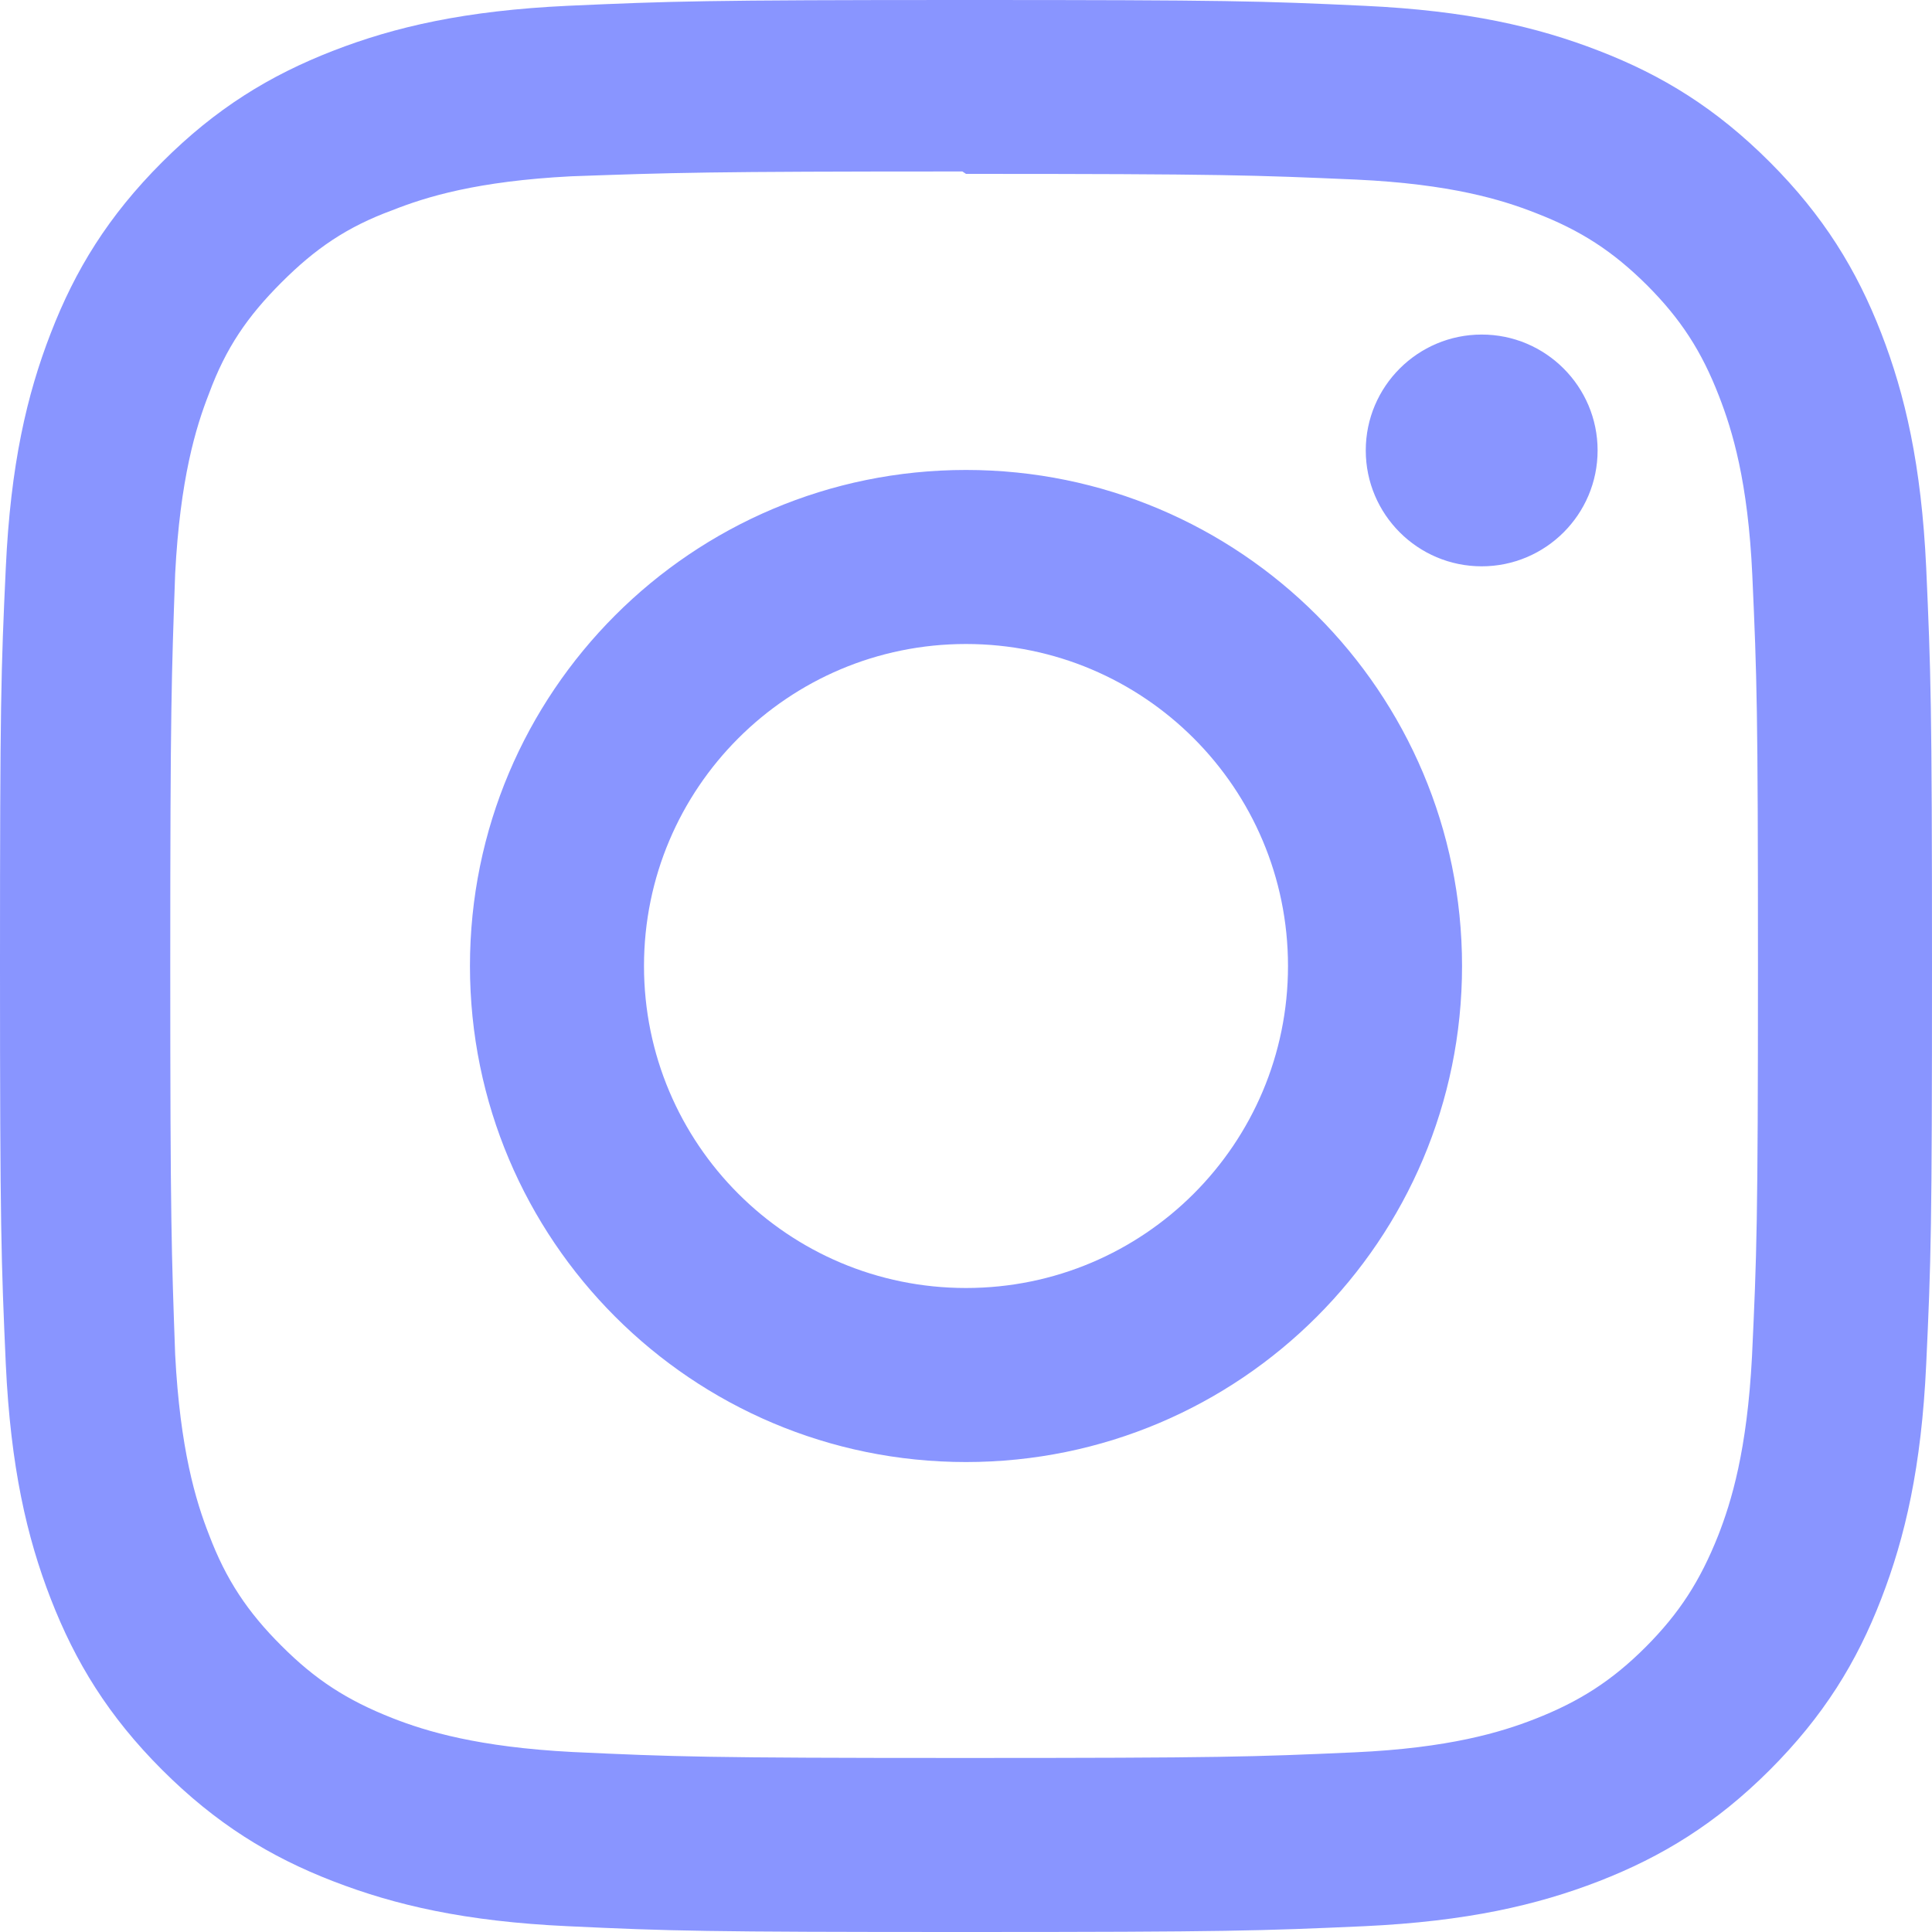
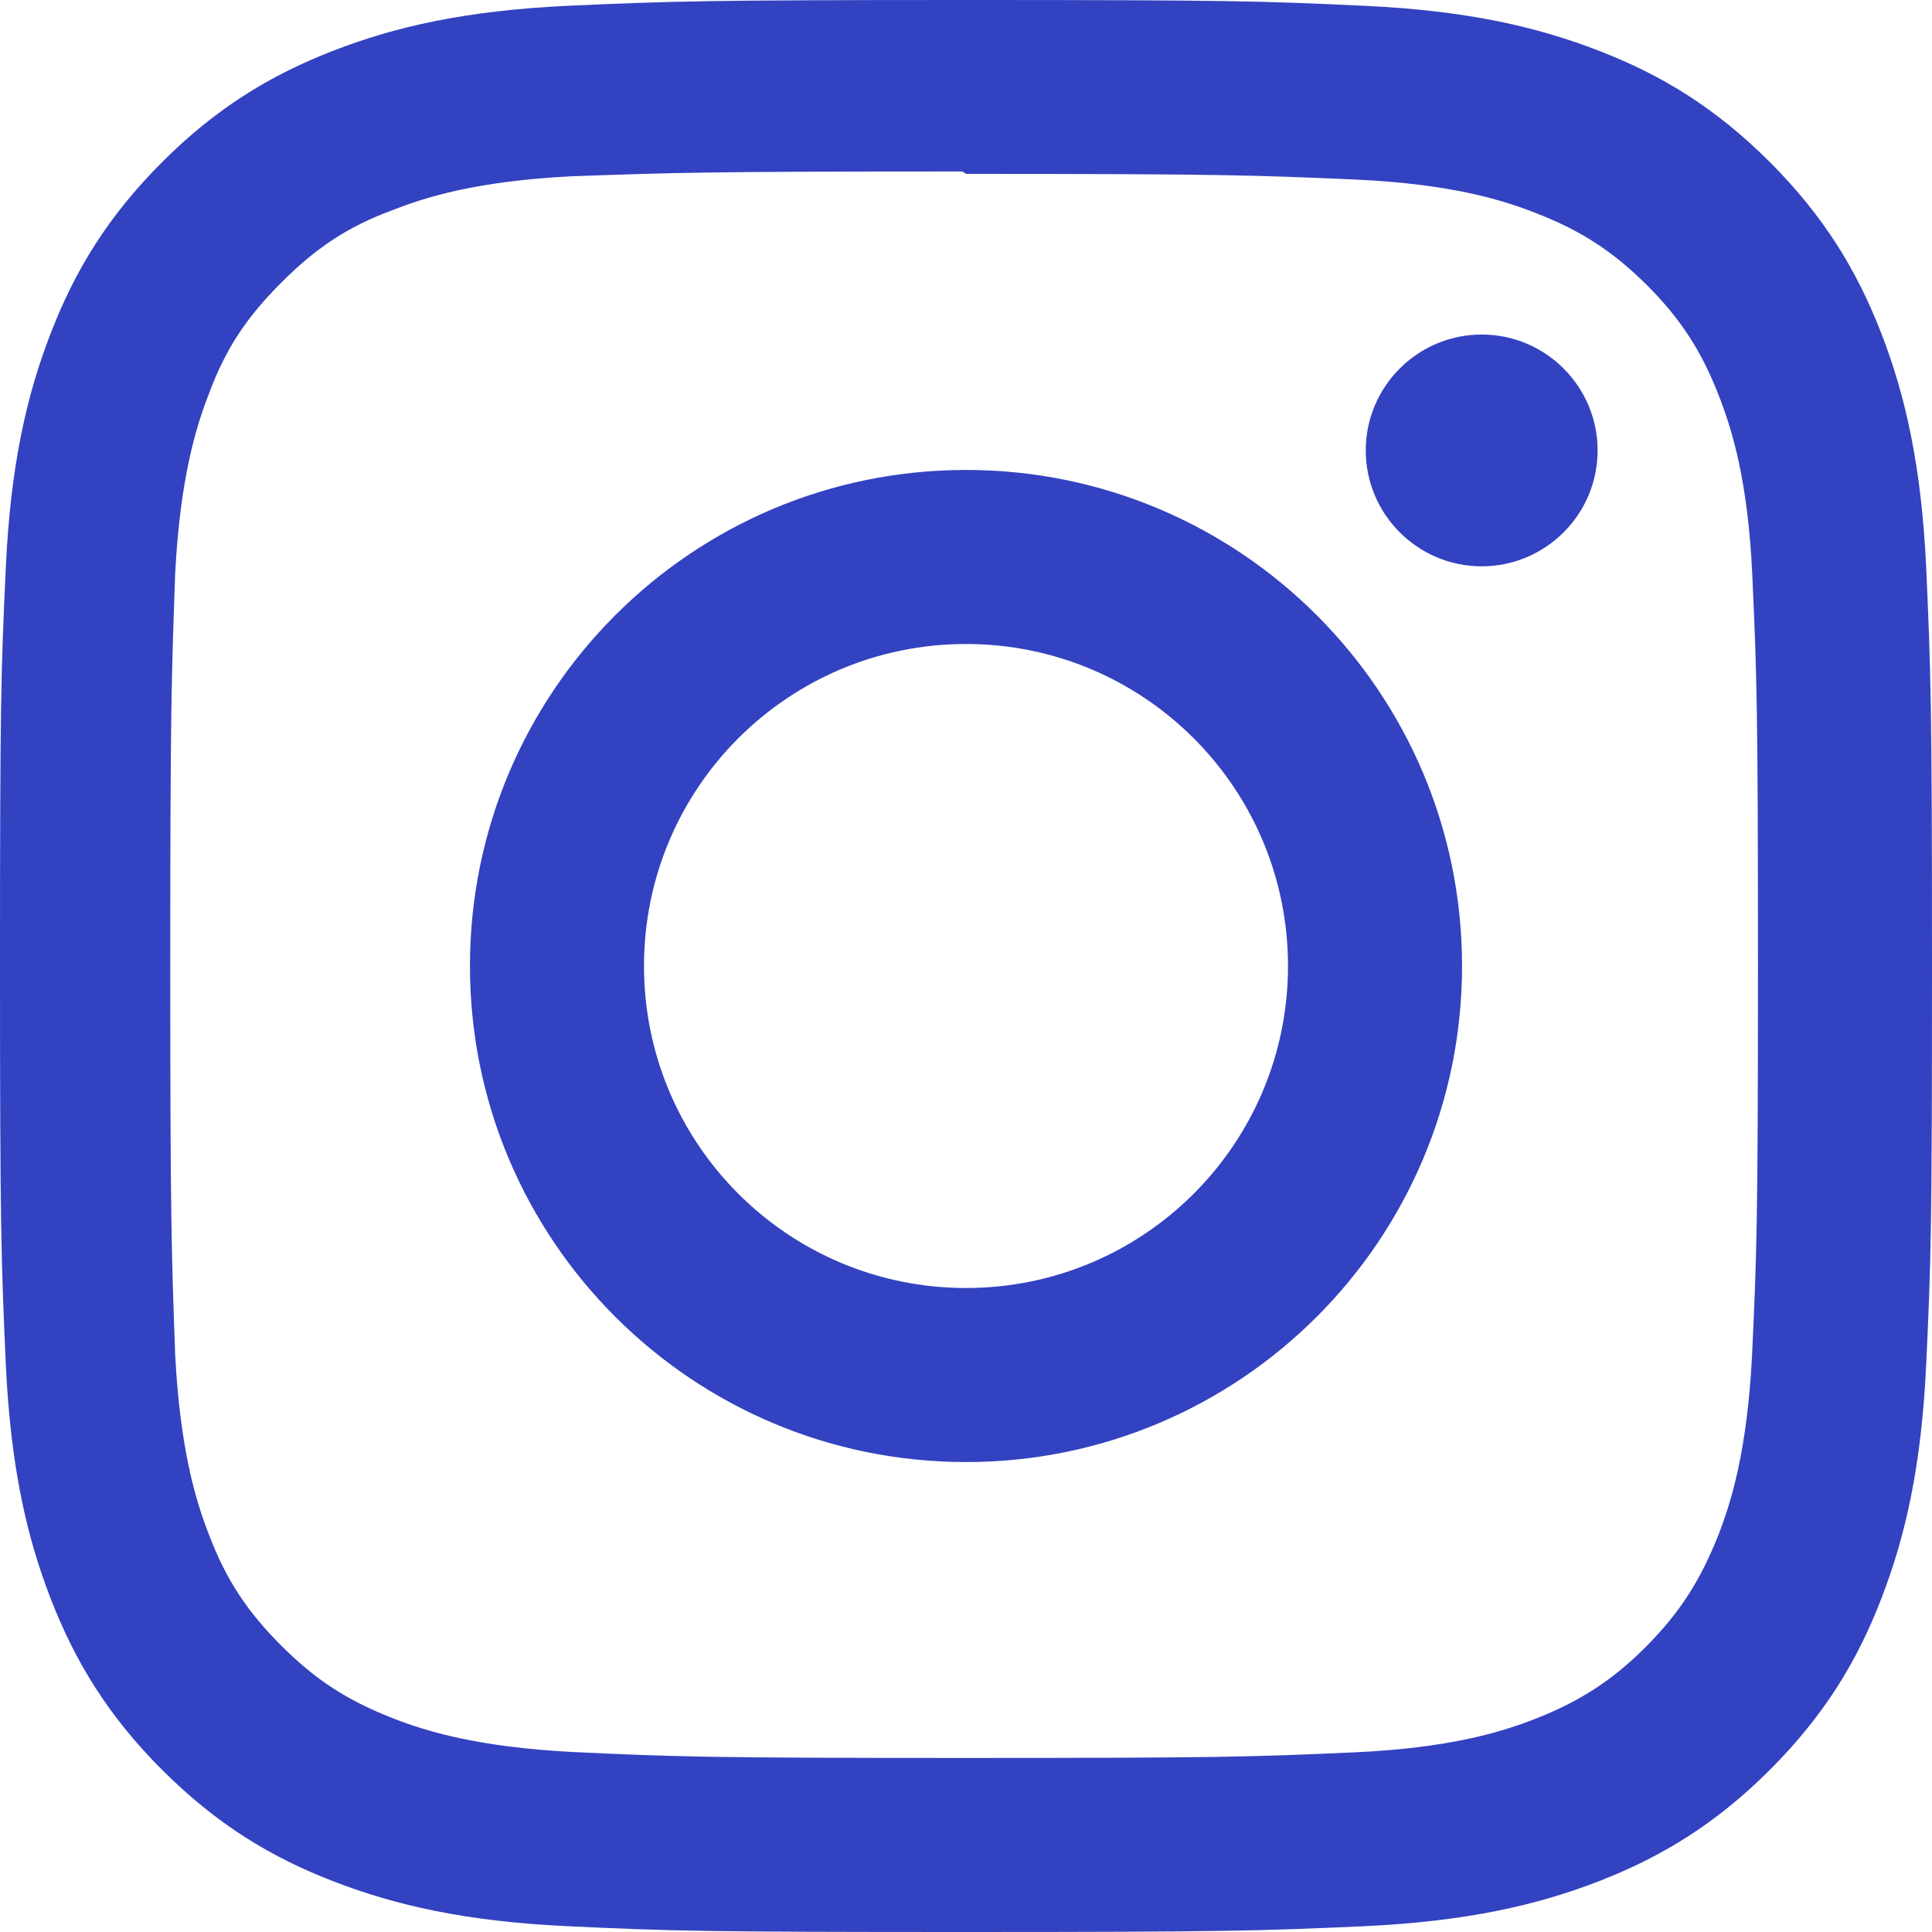
<svg xmlns="http://www.w3.org/2000/svg" viewBox="0 0 24 24" preserveAspectRatio="xMidYMid meet">
-   <path fill="#8995ff" d="M12 0C8.74 0 8.333.015 7.053.072 5.775.132 4.905.333 4.14.63c-.789.306-1.459.717-2.126 1.384S.935 3.35.63 4.14C.333 4.905.131 5.775.072 7.053.012 8.333 0 8.74 0 12s.015 3.667.072 4.947c.06 1.277.261 2.148.558 2.913.306.788.717 1.459 1.384 2.126.667.666 1.336 1.079 2.126 1.384.766.296 1.636.499 2.913.558C8.333 23.988 8.74 24 12 24s3.667-.015 4.947-.072c1.277-.06 2.148-.262 2.913-.558.788-.306 1.459-.718 2.126-1.384.666-.667 1.079-1.335 1.384-2.126.296-.765.499-1.636.558-2.913.06-1.28.072-1.687.072-4.947s-.015-3.667-.072-4.947c-.06-1.277-.262-2.149-.558-2.913-.306-.789-.718-1.459-1.384-2.126C21.319 1.347 20.651.935 19.86.63c-.765-.297-1.636-.499-2.913-.558C15.667.012 15.26 0 12 0zm0 2.16c3.203 0 3.585.016 4.85.071 1.17.055 1.805.249 2.227.415.562.217.96.477 1.382.896.419.42.679.819.896 1.381.164.422.36 1.057.413 2.227.057 1.266.07 1.646.07 4.85s-.015 3.585-.074 4.85c-.061 1.17-.256 1.805-.421 2.227-.224.562-.479.96-.899 1.382-.419.419-.824.679-1.38.896-.42.164-1.065.36-2.235.413-1.274.057-1.649.07-4.859.07-3.211 0-3.586-.015-4.859-.074-1.171-.061-1.816-.256-2.236-.421-.569-.224-.96-.479-1.379-.899-.421-.419-.69-.824-.9-1.38-.165-.42-.359-1.065-.42-2.235-.045-1.26-.061-1.649-.061-4.844 0-3.196.016-3.586.061-4.861.061-1.17.255-1.814.42-2.234.21-.57.479-.96.9-1.381.419-.419.81-.689 1.379-.898.42-.166 1.051-.361 2.221-.421 1.275-.045 1.65-.06 4.859-.06l.045.03zm0 3.678c-3.405 0-6.162 2.76-6.162 6.162 0 3.405 2.76 6.162 6.162 6.162 3.405 0 6.162-2.76 6.162-6.162 0-3.405-2.76-6.162-6.162-6.162zM12 16c-2.21 0-4-1.79-4-4s1.79-4 4-4 4 1.79 4 4-1.79 4-4 4zm7.846-10.405c0 .795-.646 1.44-1.44 1.44-.795 0-1.44-.646-1.44-1.44 0-.794.646-1.439 1.44-1.439.793-.001 1.44.645 1.44 1.439z" />
+   <path fill="#3342c0" d="M12 0C8.74 0 8.333.015 7.053.072 5.775.132 4.905.333 4.14.63c-.789.306-1.459.717-2.126 1.384S.935 3.35.63 4.14C.333 4.905.131 5.775.072 7.053.012 8.333 0 8.74 0 12s.015 3.667.072 4.947c.06 1.277.261 2.148.558 2.913.306.788.717 1.459 1.384 2.126.667.666 1.336 1.079 2.126 1.384.766.296 1.636.499 2.913.558C8.333 23.988 8.74 24 12 24s3.667-.015 4.947-.072c1.277-.06 2.148-.262 2.913-.558.788-.306 1.459-.718 2.126-1.384.666-.667 1.079-1.335 1.384-2.126.296-.765.499-1.636.558-2.913.06-1.28.072-1.687.072-4.947s-.015-3.667-.072-4.947c-.06-1.277-.262-2.149-.558-2.913-.306-.789-.718-1.459-1.384-2.126C21.319 1.347 20.651.935 19.86.63c-.765-.297-1.636-.499-2.913-.558C15.667.012 15.26 0 12 0zm0 2.16c3.203 0 3.585.016 4.85.071 1.17.055 1.805.249 2.227.415.562.217.96.477 1.382.896.419.42.679.819.896 1.381.164.422.36 1.057.413 2.227.057 1.266.07 1.646.07 4.85s-.015 3.585-.074 4.85c-.061 1.17-.256 1.805-.421 2.227-.224.562-.479.96-.899 1.382-.419.419-.824.679-1.38.896-.42.164-1.065.36-2.235.413-1.274.057-1.649.07-4.859.07-3.211 0-3.586-.015-4.859-.074-1.171-.061-1.816-.256-2.236-.421-.569-.224-.96-.479-1.379-.899-.421-.419-.69-.824-.9-1.38-.165-.42-.359-1.065-.42-2.235-.045-1.26-.061-1.649-.061-4.844 0-3.196.016-3.586.061-4.861.061-1.17.255-1.814.42-2.234.21-.57.479-.96.9-1.381.419-.419.81-.689 1.379-.898.42-.166 1.051-.361 2.221-.421 1.275-.045 1.65-.06 4.859-.06l.045.03zm0 3.678c-3.405 0-6.162 2.76-6.162 6.162 0 3.405 2.76 6.162 6.162 6.162 3.405 0 6.162-2.76 6.162-6.162 0-3.405-2.76-6.162-6.162-6.162zM12 16c-2.21 0-4-1.79-4-4s1.79-4 4-4 4 1.79 4 4-1.79 4-4 4zm7.846-10.405c0 .795-.646 1.44-1.44 1.44-.795 0-1.44-.646-1.44-1.44 0-.794.646-1.439 1.44-1.439.793-.001 1.44.645 1.44 1.439z" />
</svg>
